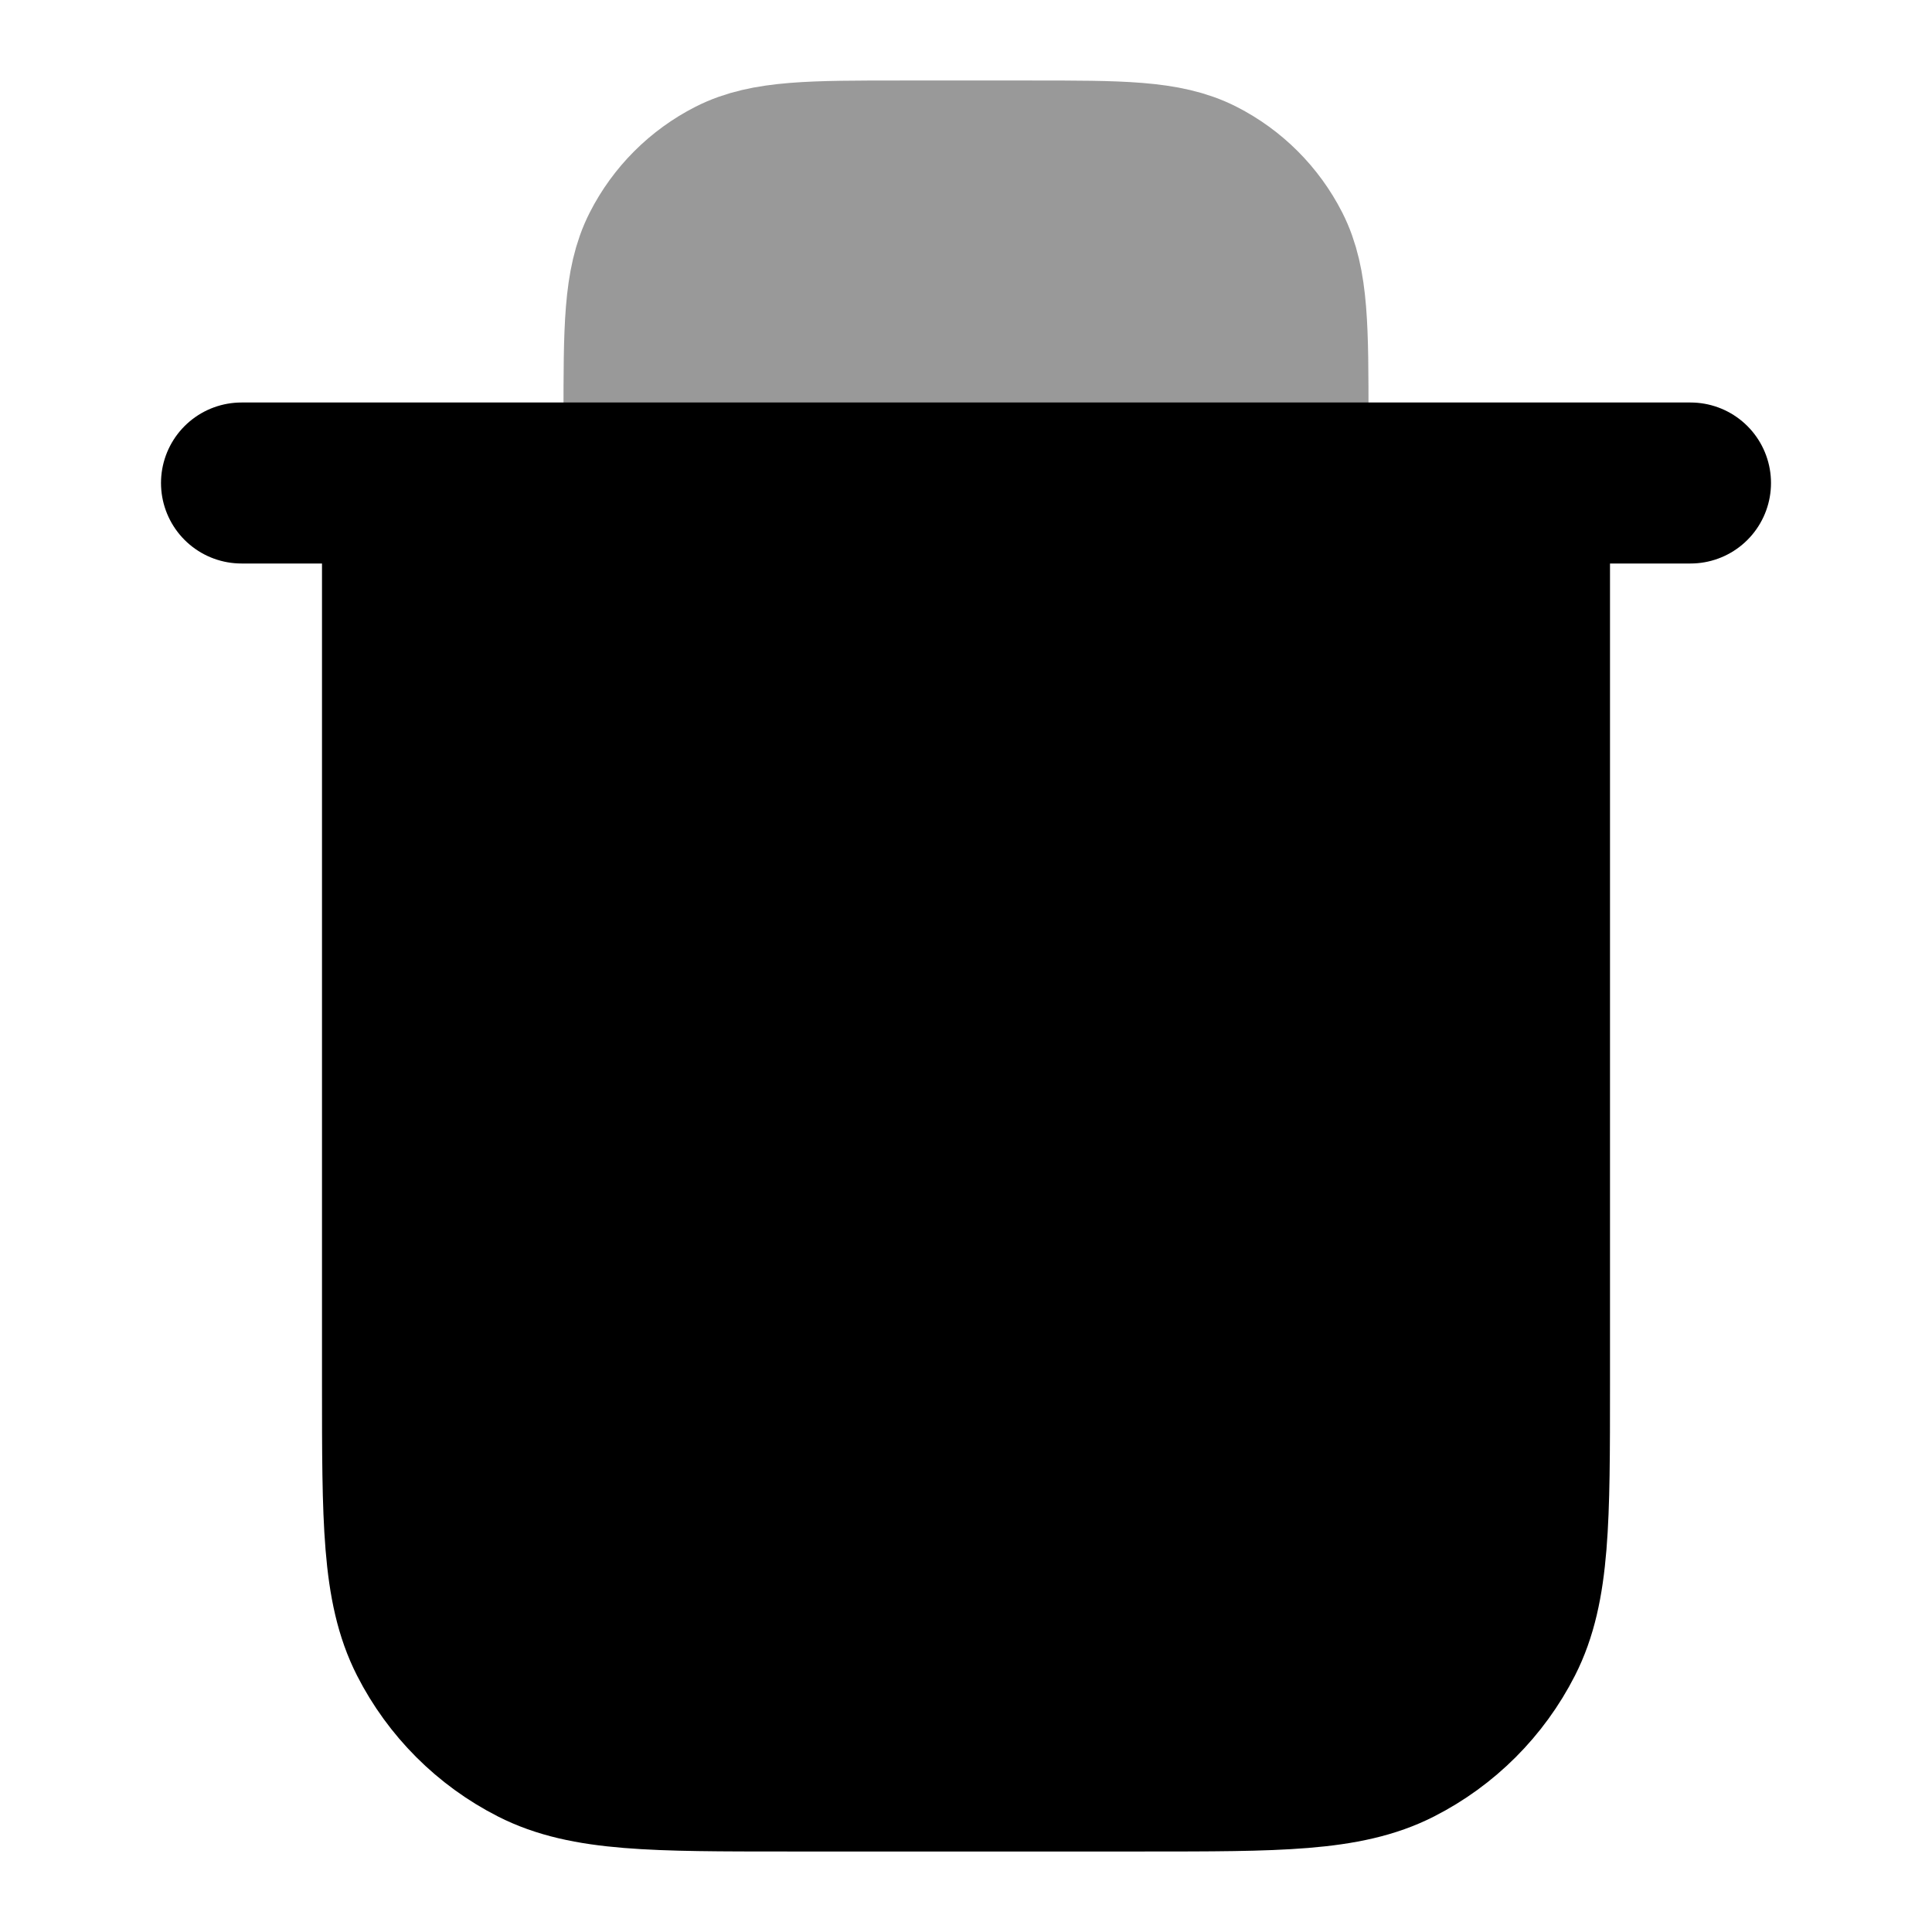
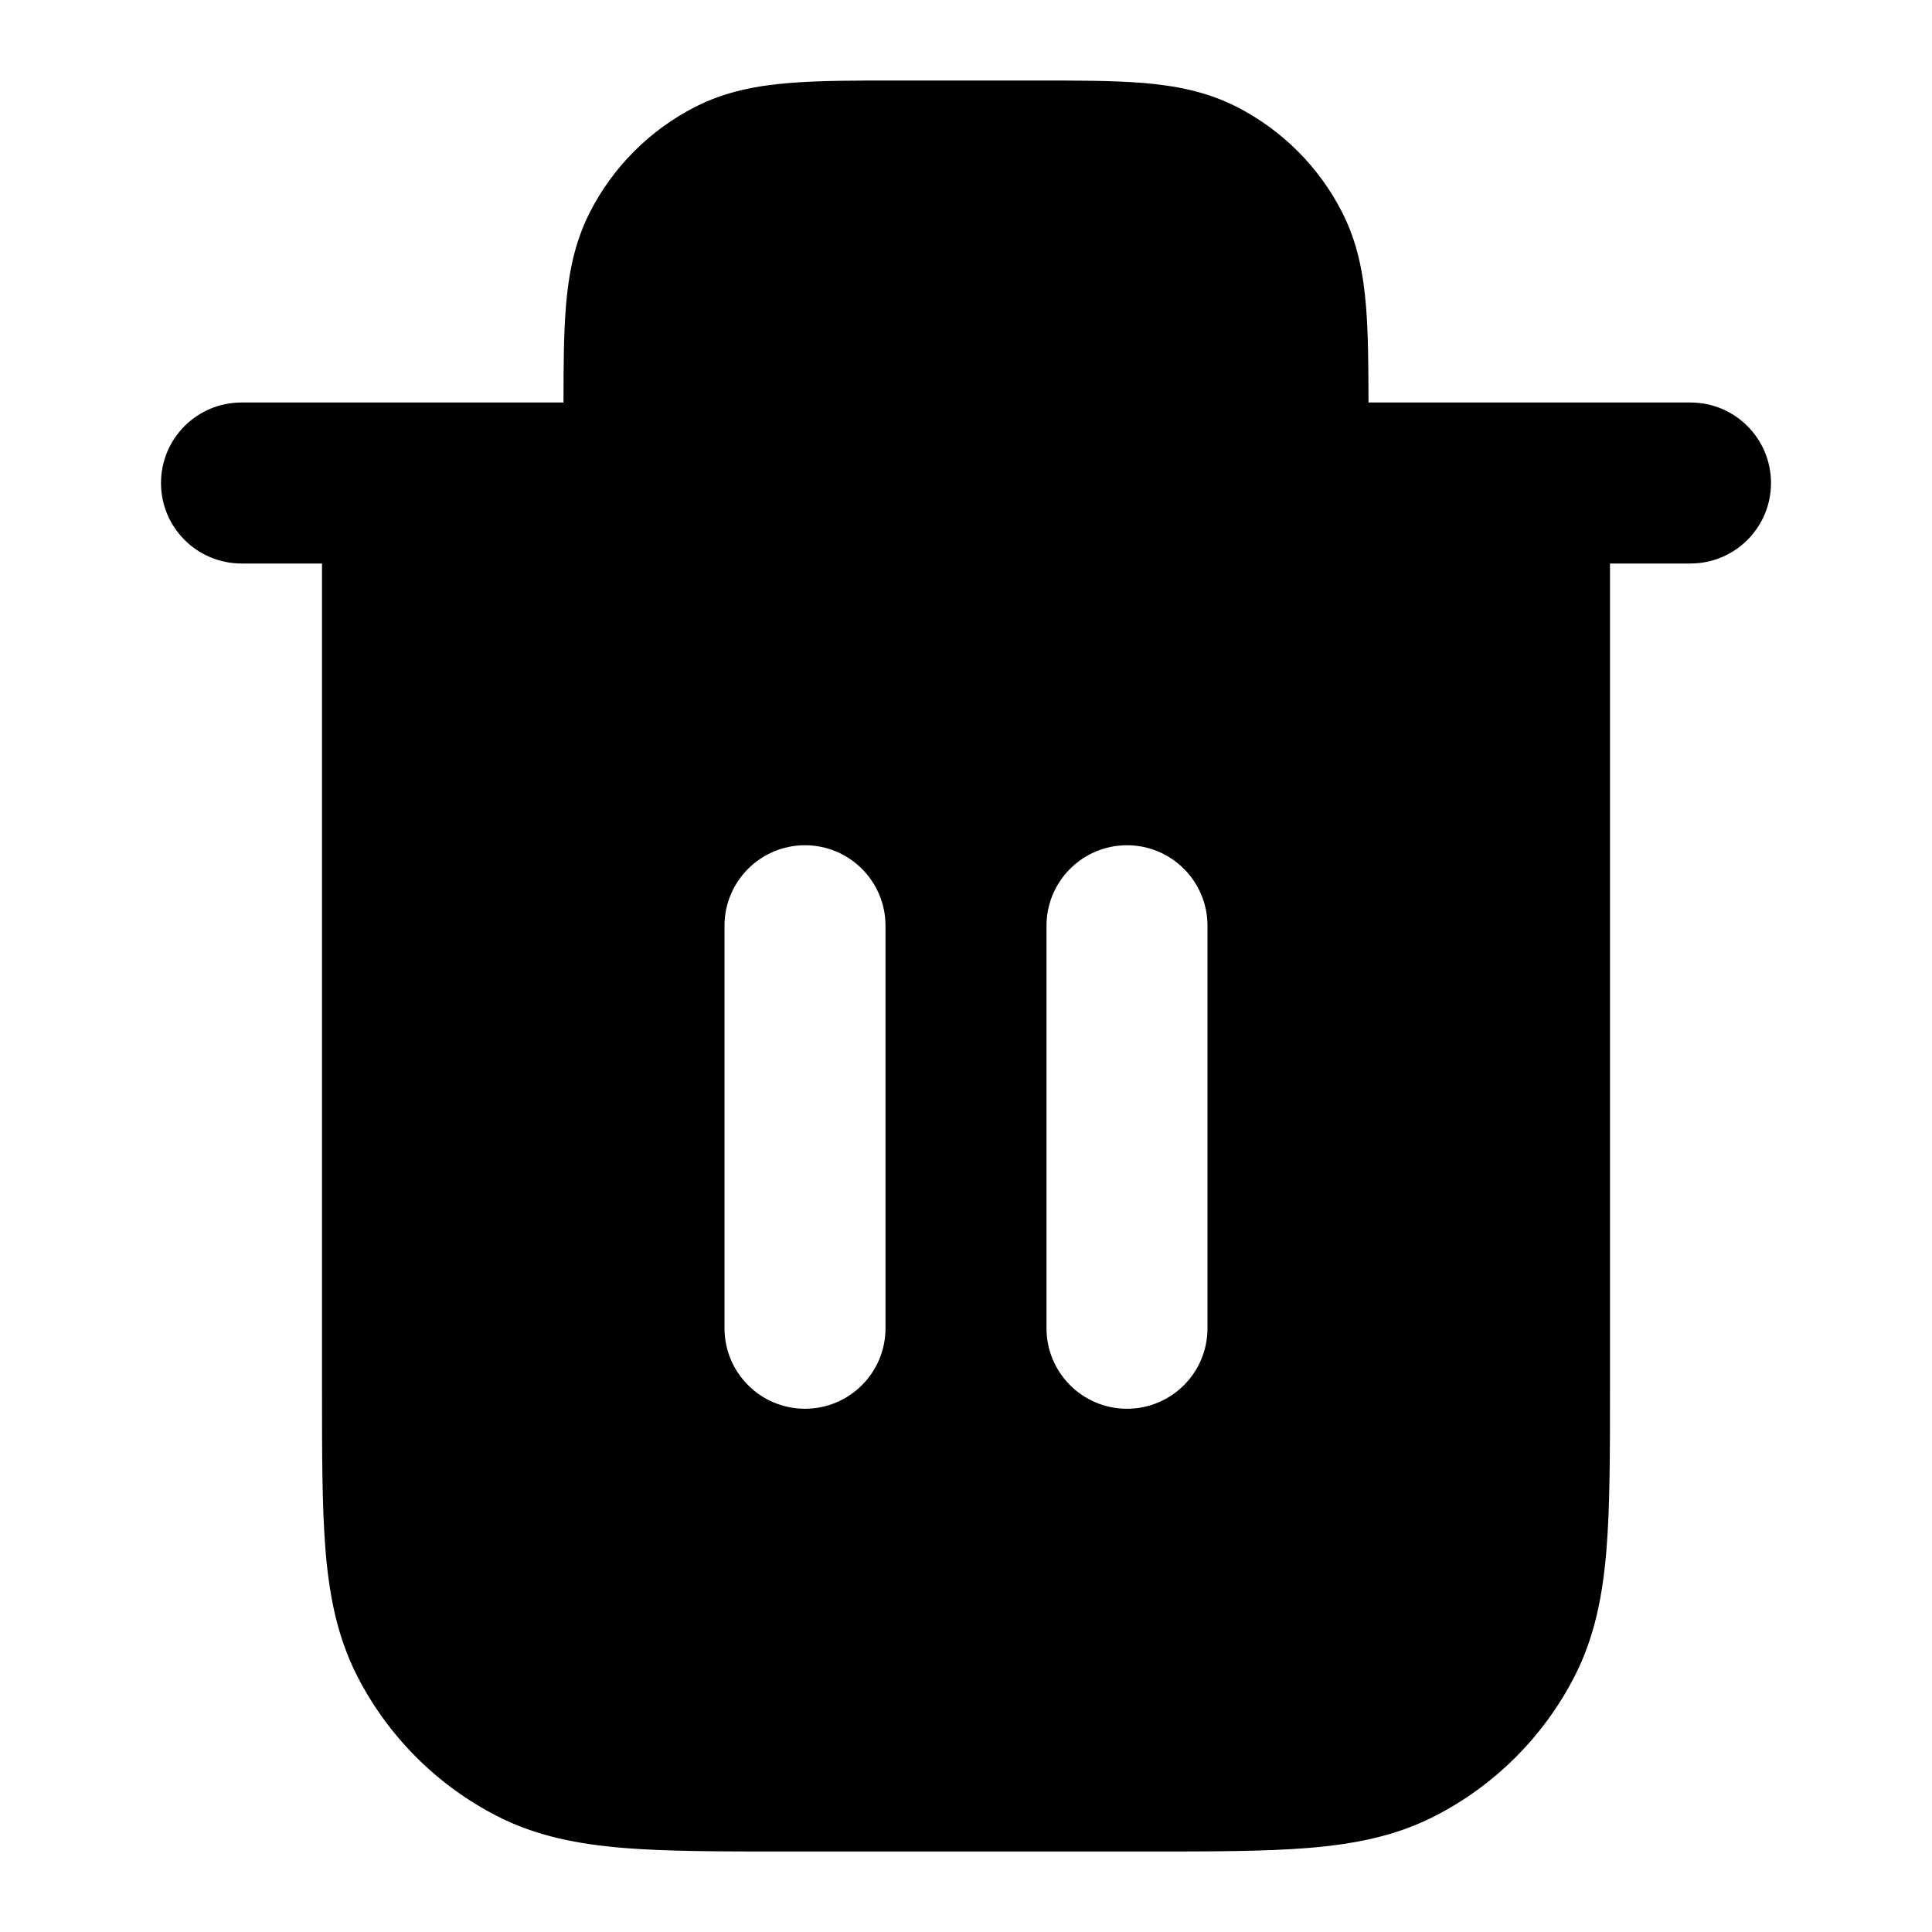
<svg xmlns="http://www.w3.org/2000/svg" viewBox="0 0 24 24" fill="currentColor" aria-hidden="true">
-   <path stroke="#000" stroke-linecap="round" stroke-linejoin="round" stroke-width="2" d="M16 6v-.8c0-1.12 0-1.68-.218-2.108a2 2 0 0 0-.874-.874C14.48 2 13.92 2 12.8 2h-1.6c-1.12 0-1.68 0-2.108.218a2 2 0 0 0-.874.874C8 3.52 8 4.08 8 5.2V6m2 5.5v5m4-5v5" opacity=".4" />
-   <path stroke="#000" stroke-linecap="round" stroke-linejoin="round" stroke-width="2" d="M3 6h18m-2 0v11.2c0 1.68 0 2.52-.327 3.162a3 3 0 0 1-1.311 1.311C16.72 22 15.88 22 14.2 22H9.8c-1.68 0-2.52 0-3.162-.327a3 3 0 0 1-1.311-1.311C5 19.72 5 18.88 5 17.2V6" />
+   <path fill-rule="evenodd" d="M11.162 1h1.676c.528 0 .982 0 1.357.03.395.033.789.104 1.167.297a3 3 0 0 1 1.311 1.311c.193.378.264.772.296 1.167.028.336.03.736.031 1.195h4a1 1 0 1 1 0 2h-1v10.241c0 .805 0 1.47-.044 2.01-.046.563-.145 1.08-.392 1.565a4 4 0 0 1-1.748 1.748c-.485.247-1.002.346-1.564.392-.541.044-1.206.044-2.01.044H9.758c-.805 0-1.47 0-2.01-.044-.563-.046-1.08-.145-1.565-.392a4 4 0 0 1-1.748-1.748c-.247-.485-.346-1.002-.392-1.564C4 18.71 4 18.046 4 17.242V7H3a1 1 0 1 1 0-2h4c0-.459.003-.86.03-1.195.033-.395.104-.789.297-1.167a3 3 0 0 1 1.311-1.311c.378-.193.772-.264 1.167-.296C10.18 1 10.635 1 11.162 1ZM10 10.5a1 1 0 0 1 1 1v5a1 1 0 1 1-2 0v-5a1 1 0 0 1 1-1Zm5 1a1 1 0 1 0-2 0v5a1 1 0 1 0 2 0v-5Z" clip-rule="evenodd" />
</svg>
